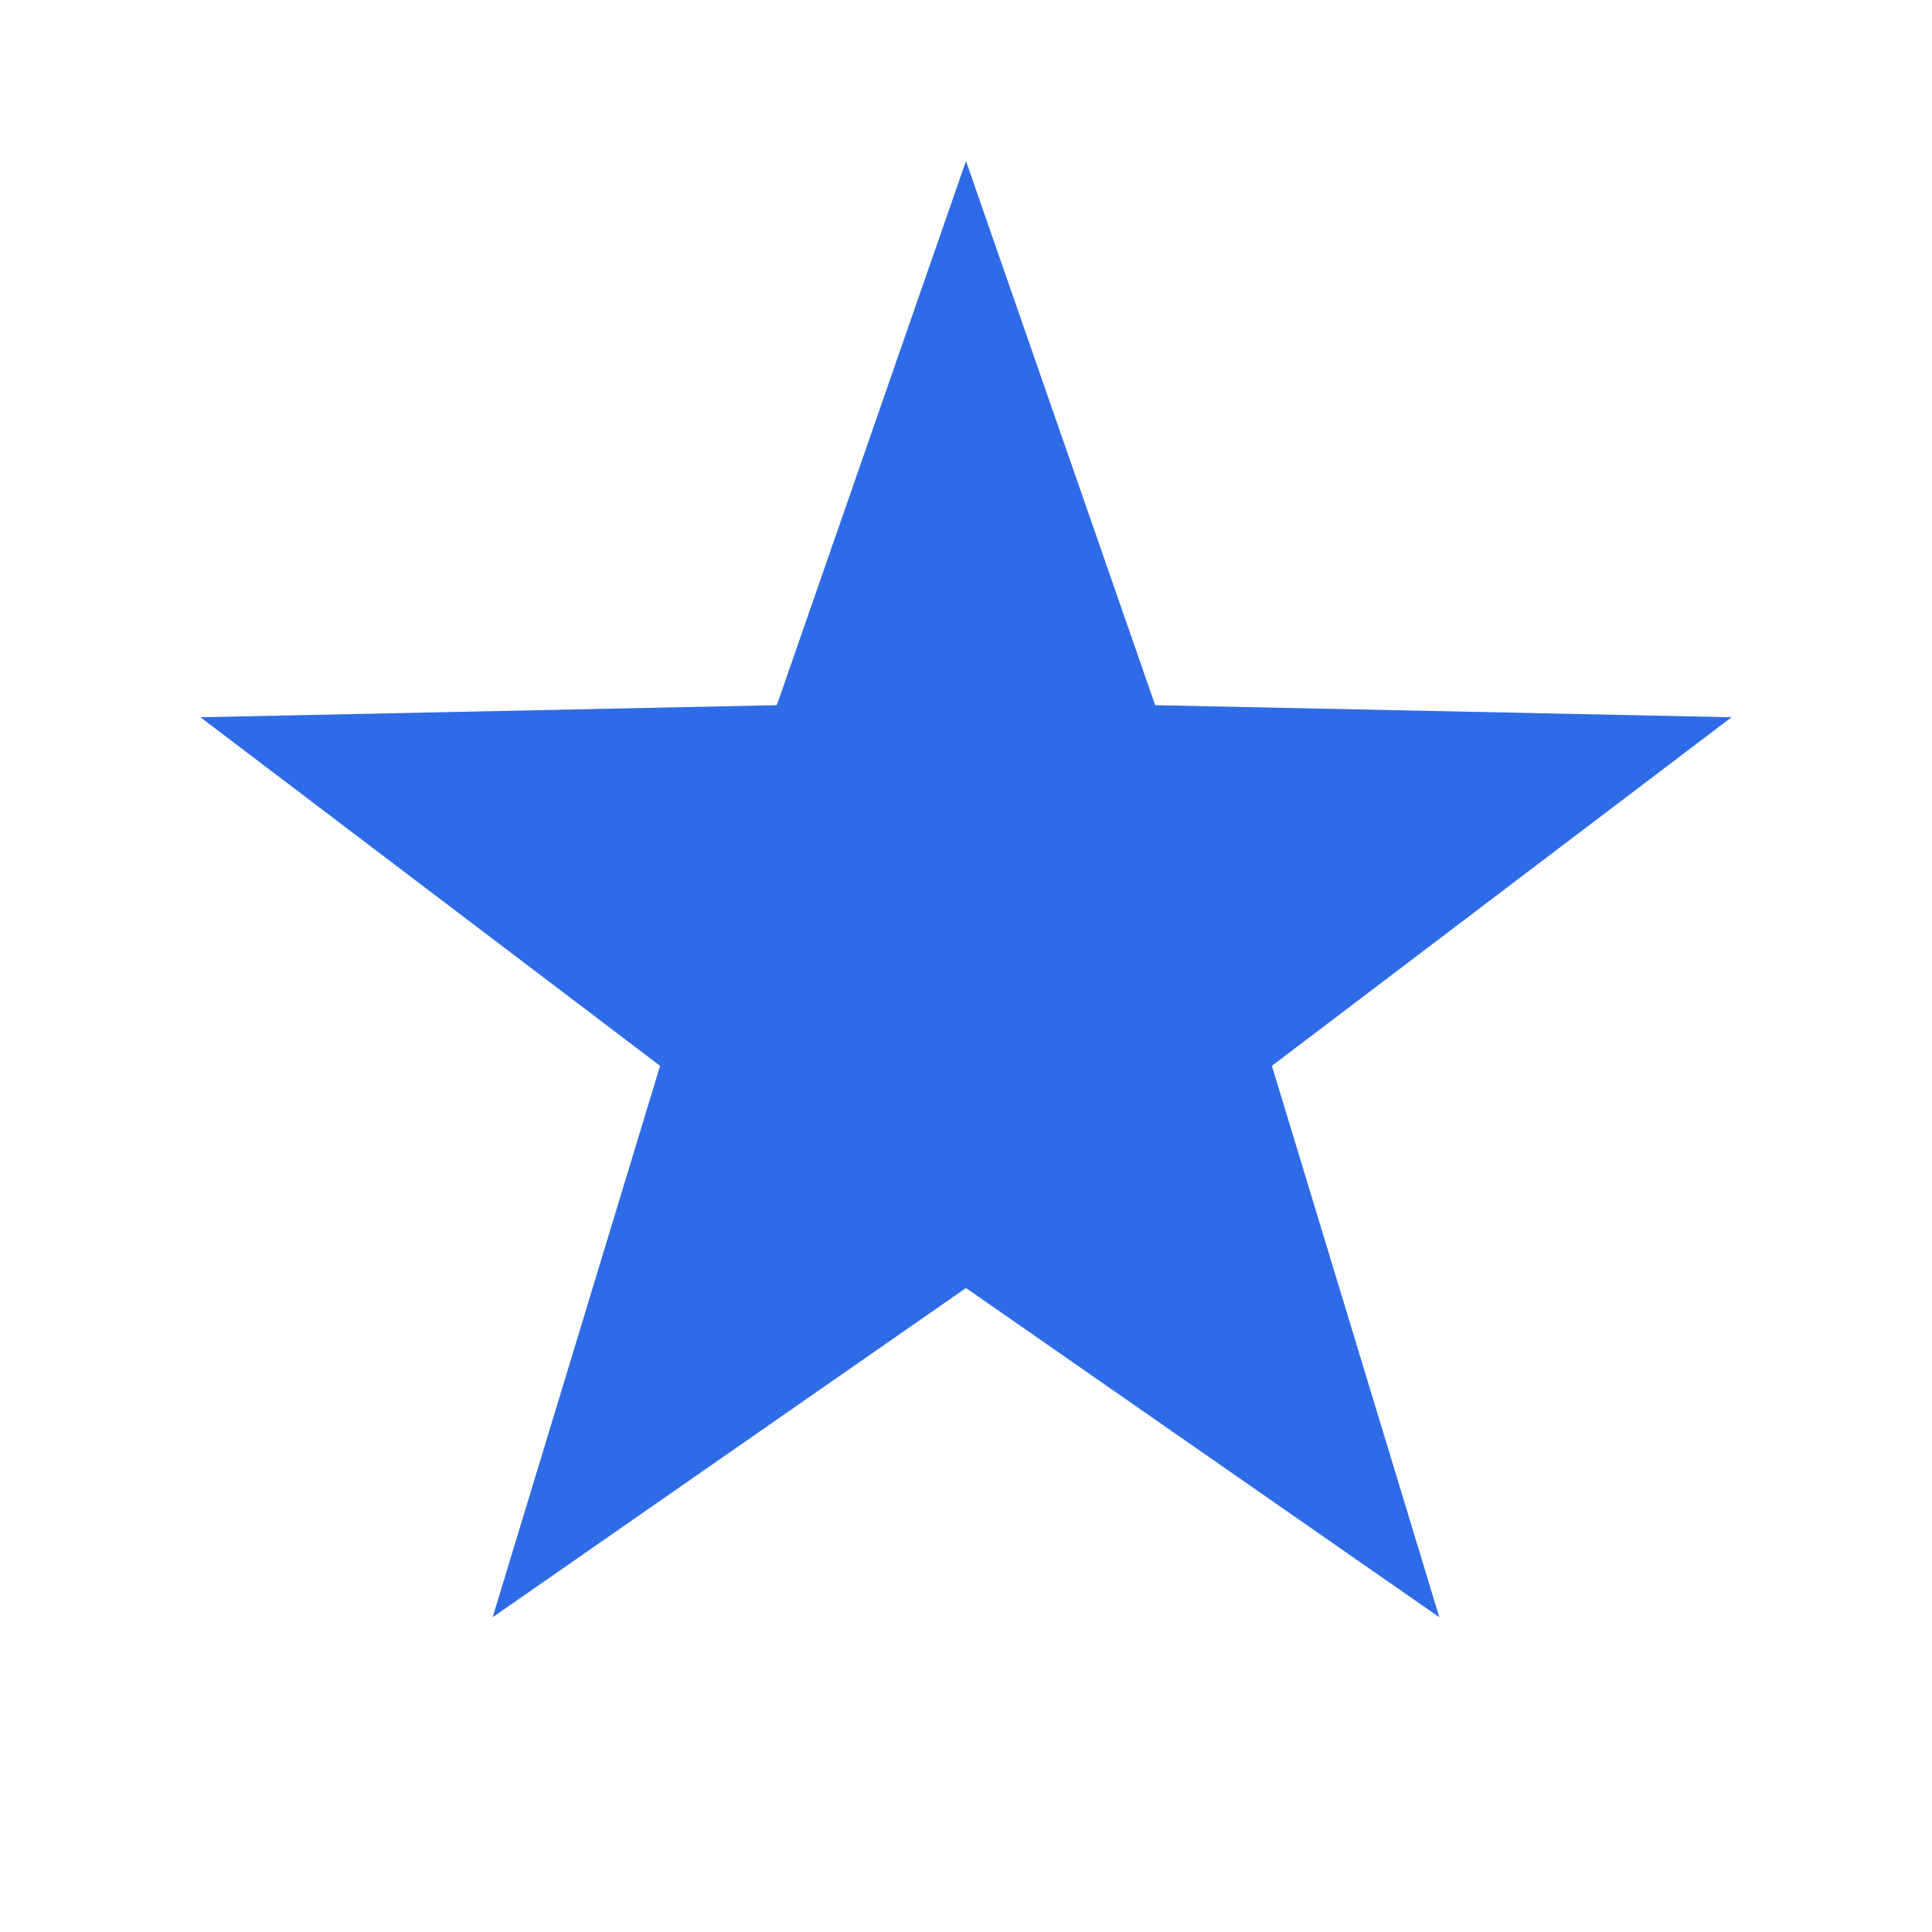
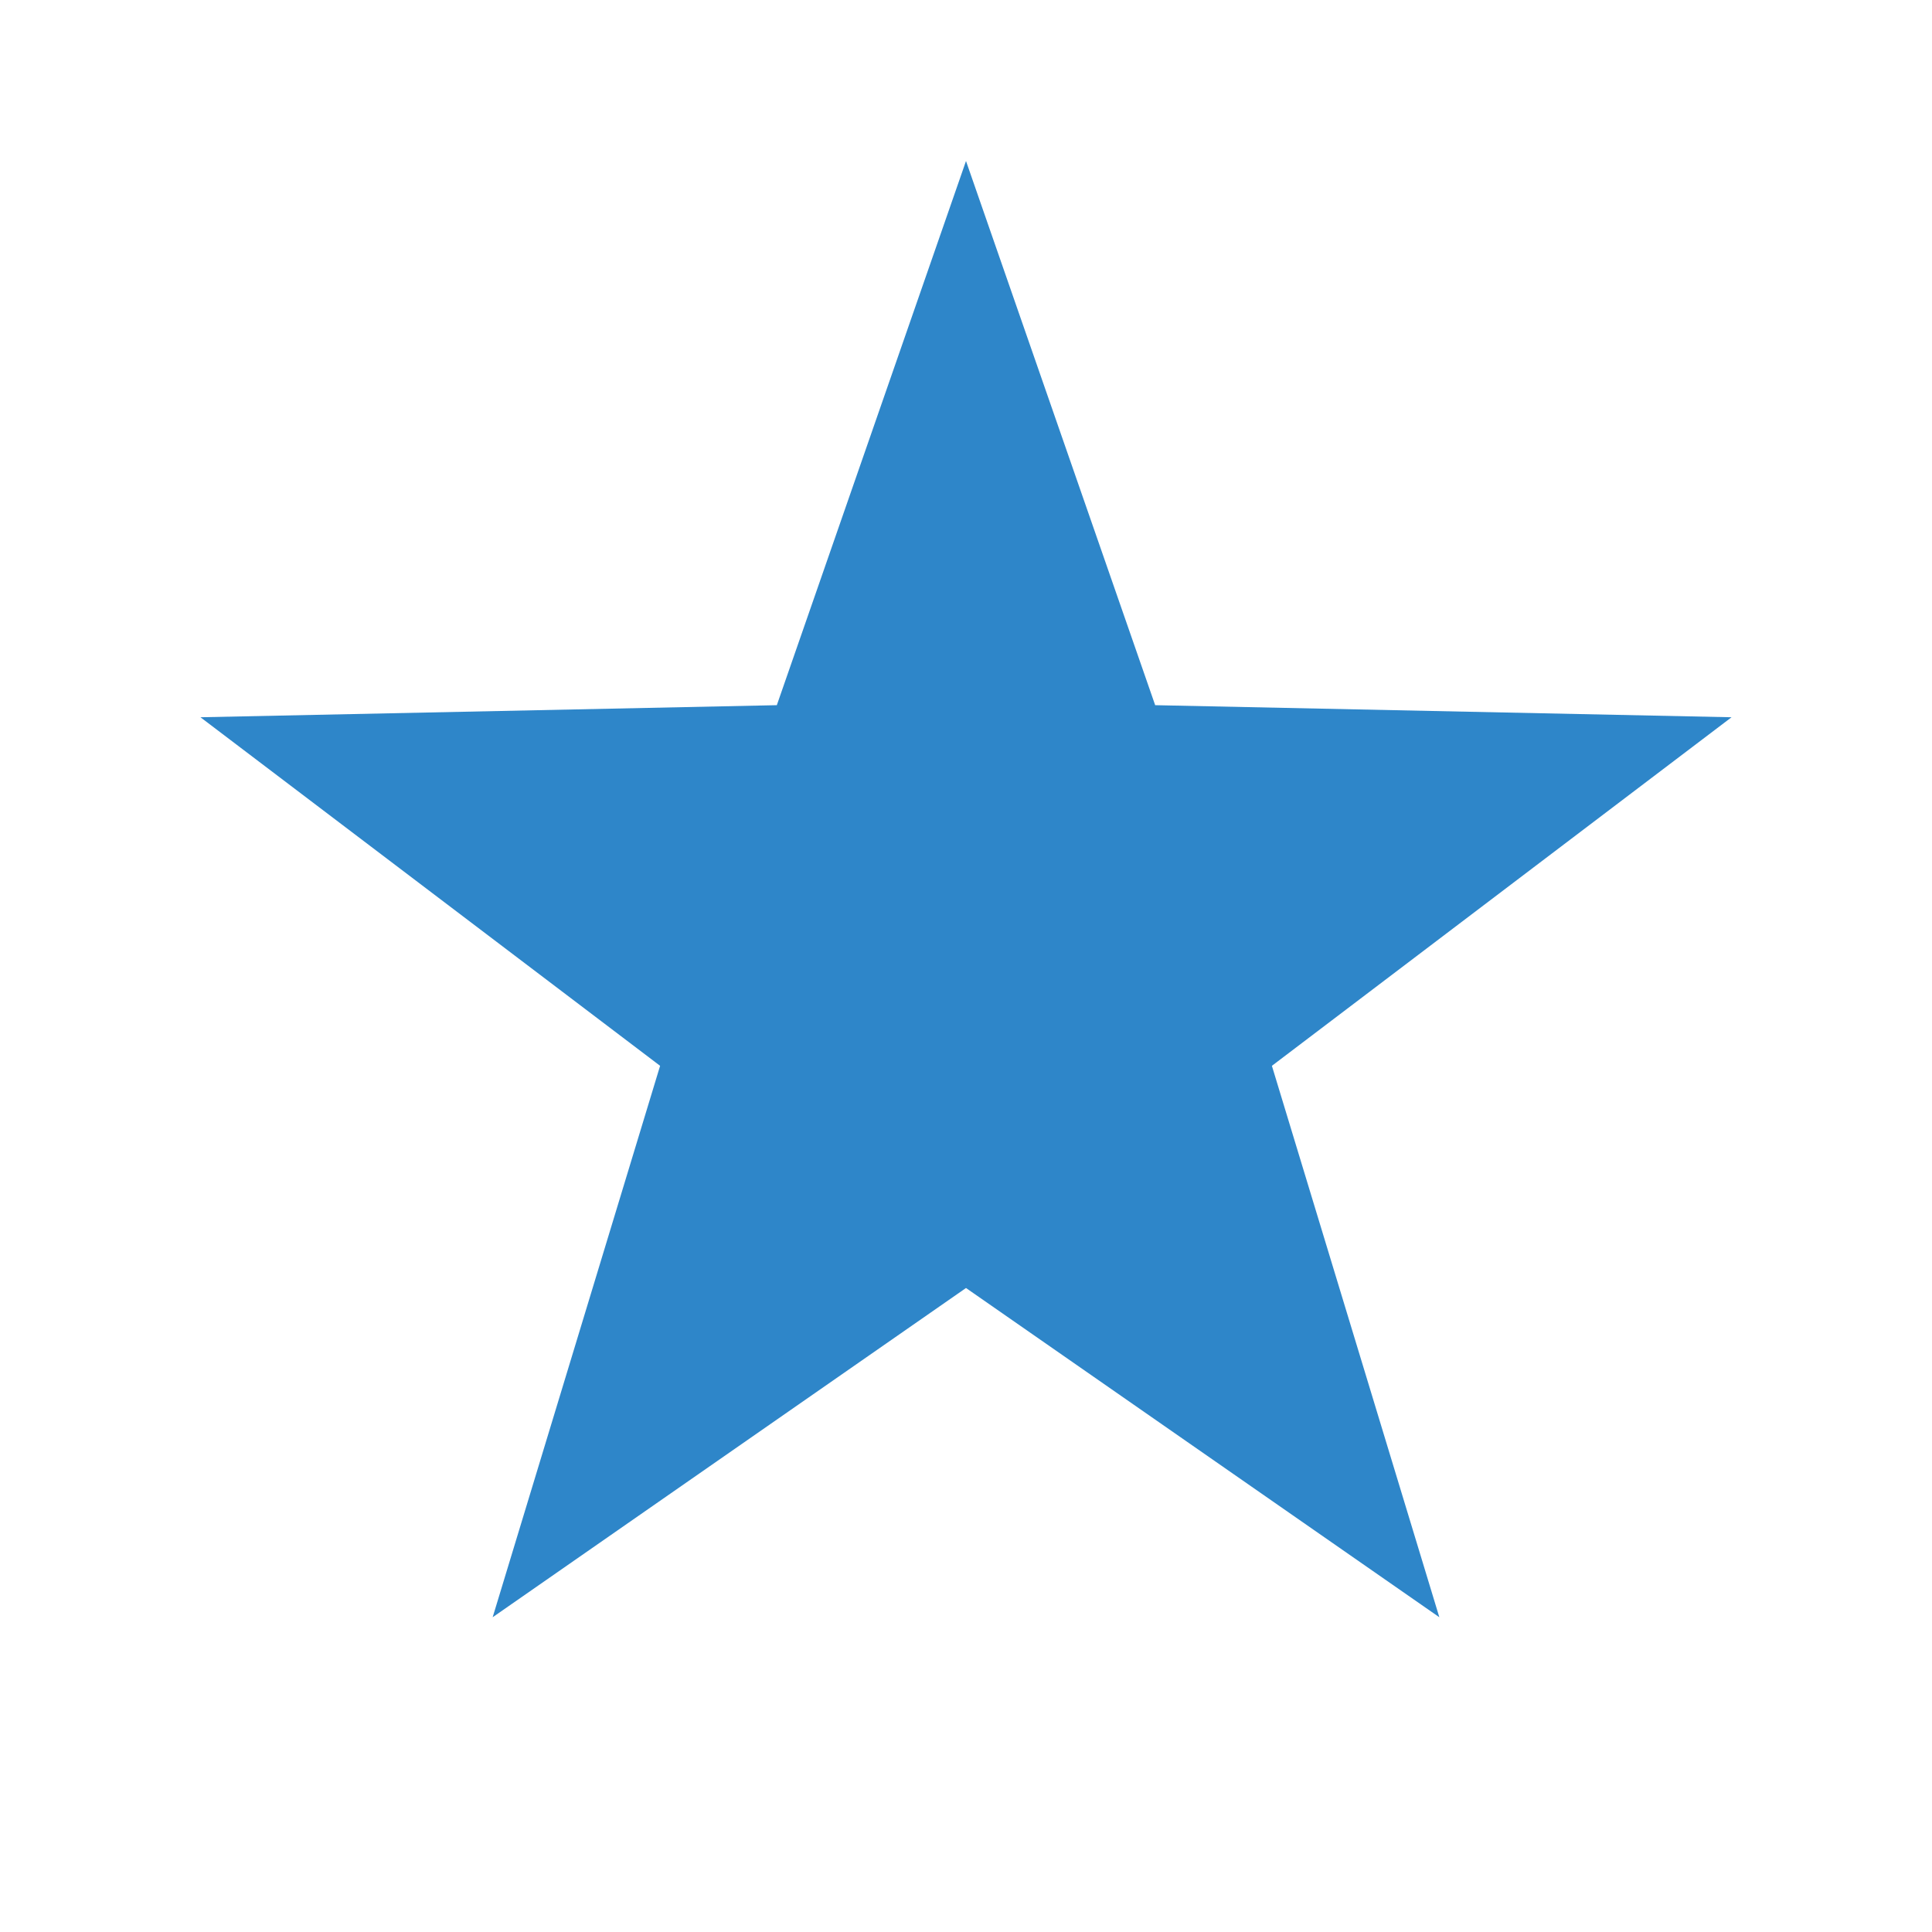
<svg xmlns="http://www.w3.org/2000/svg" viewBox="0 0 24 24">
-   <path d="M12 2 L14.35 8.76 L21.51 8.91 L15.8 13.24 L17.88 20.09 L12 16 L6.12 20.09 L8.2 13.24 L2.49 8.91 L9.65 8.76 Z" fill="#2E6BE6" />
+   <path d="M12 2 L14.35 8.76 L21.51 8.91 L15.8 13.24 L17.88 20.09 L12 16 L6.12 20.09 L8.2 13.24 L2.49 8.91 L9.65 8.76 Z" fill="#2E86C9" />
</svg>
